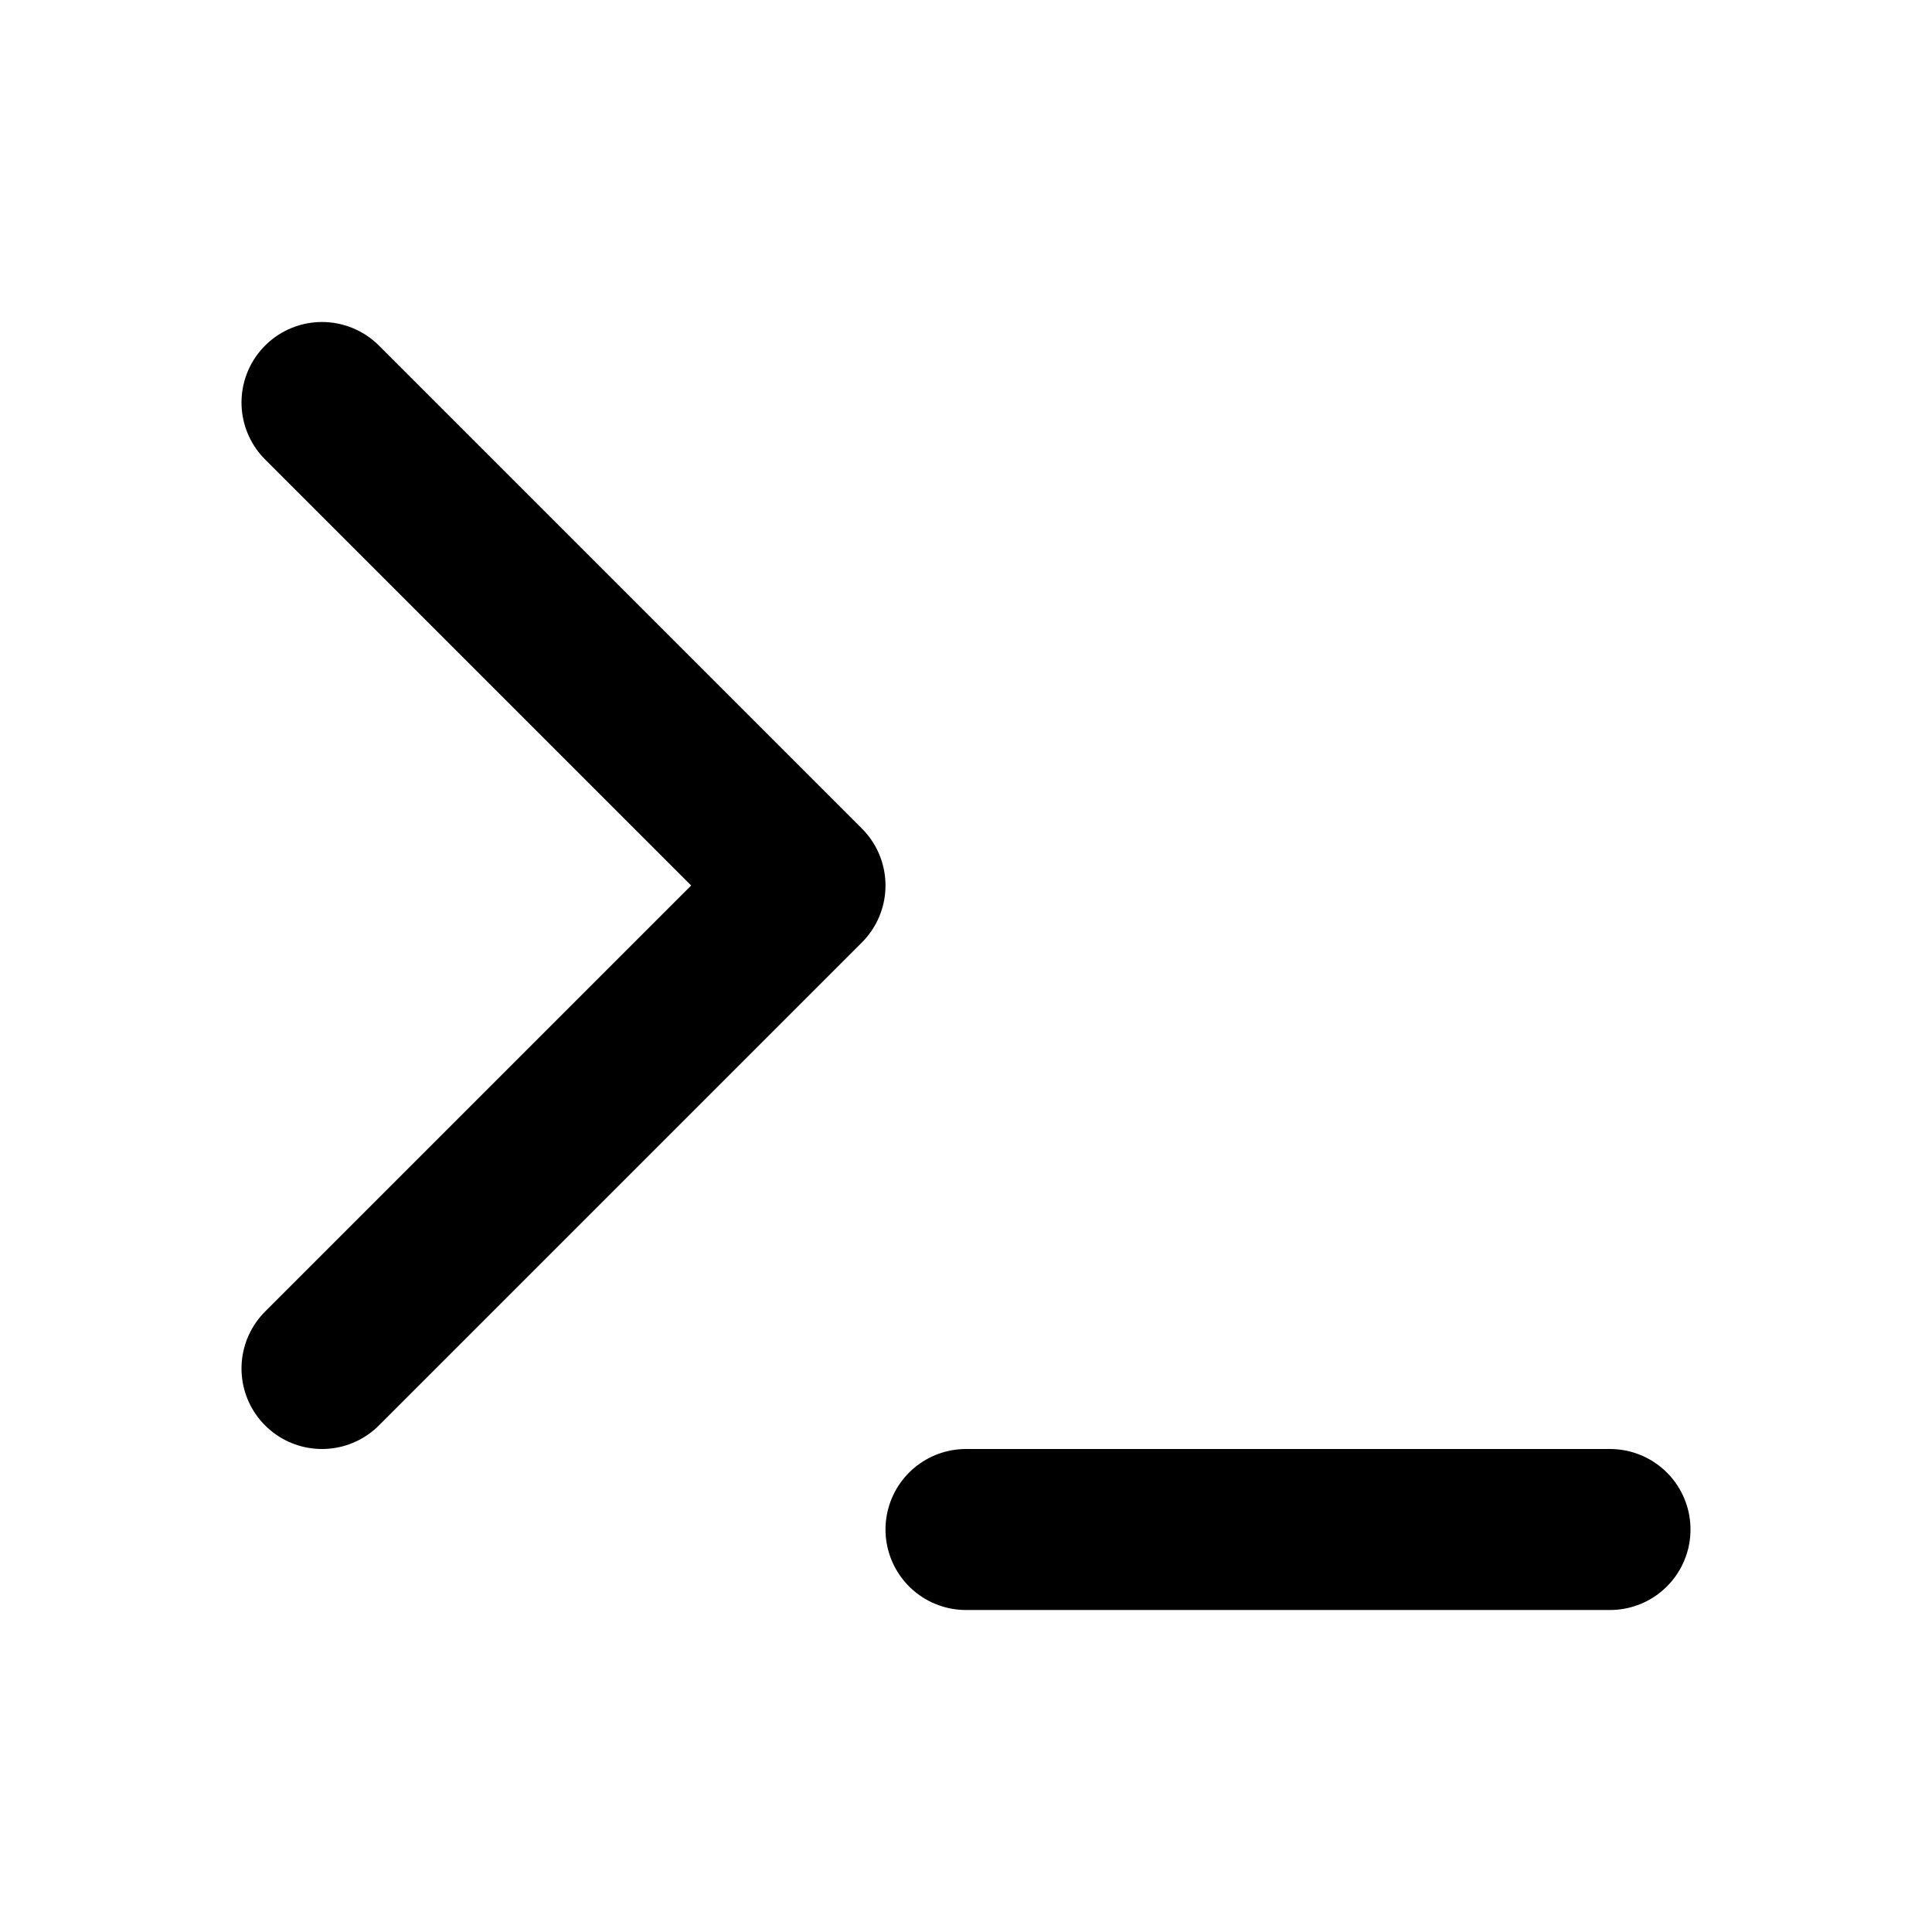
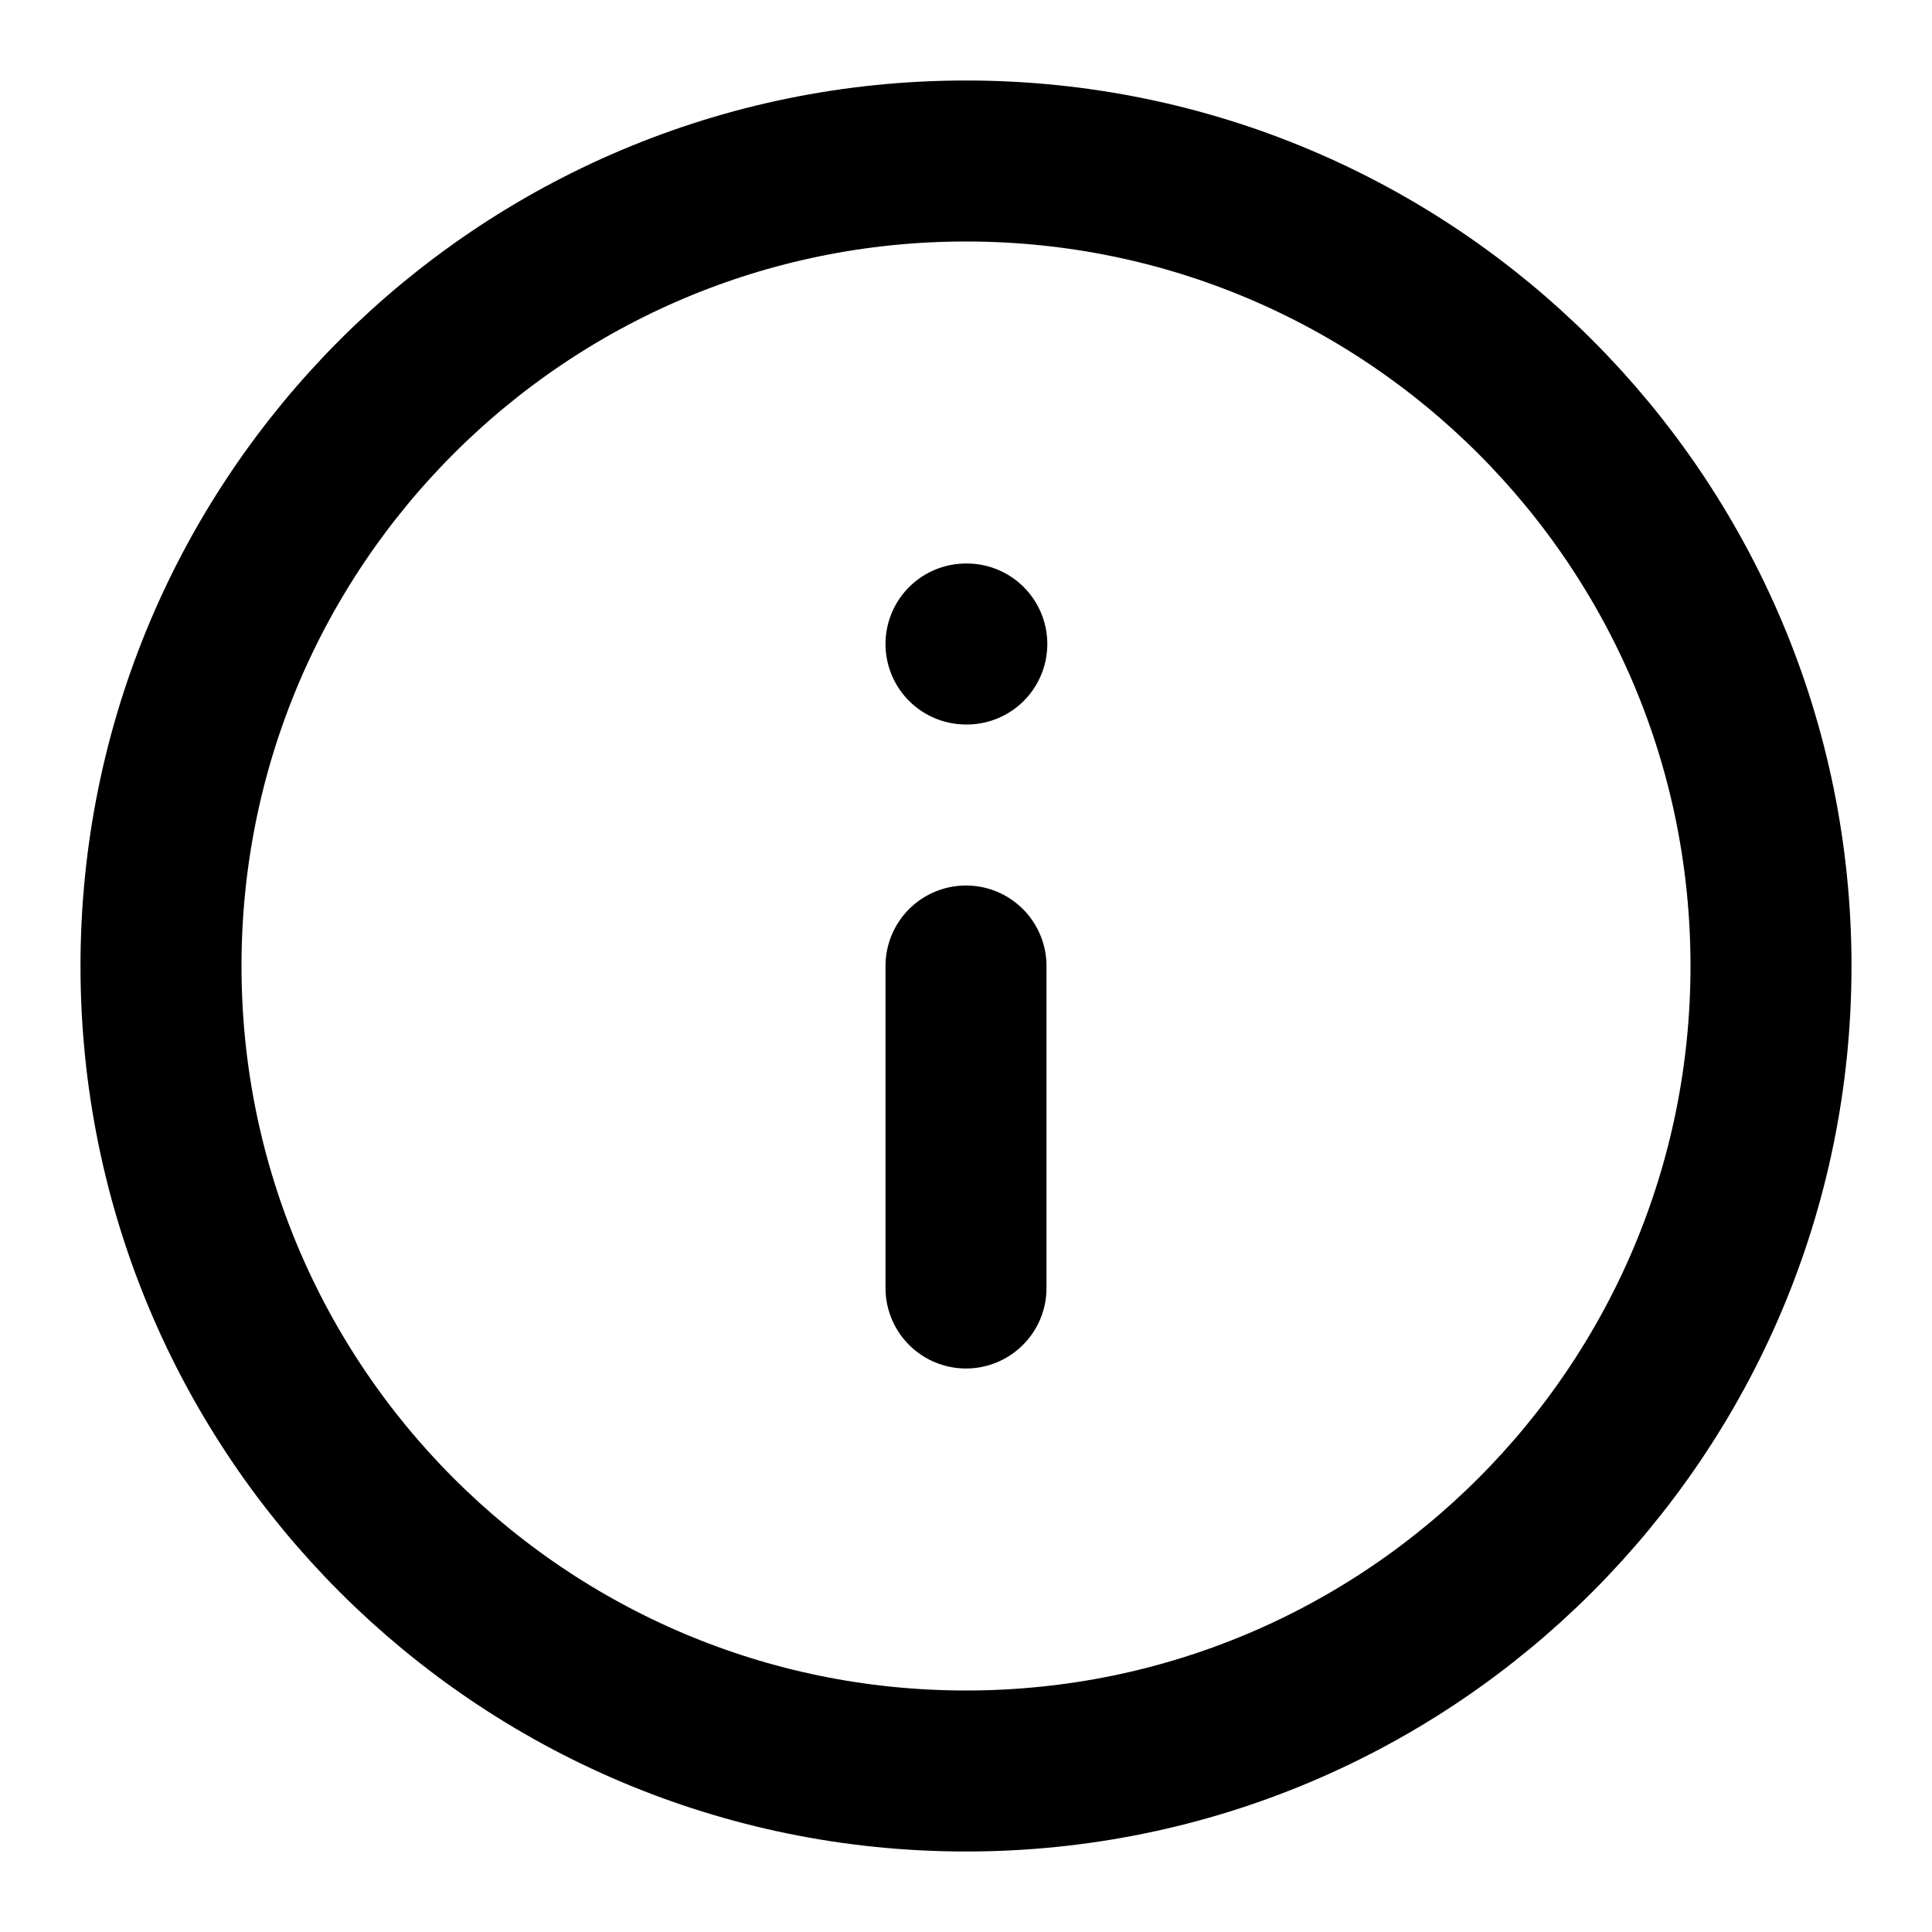
- <svg xmlns="http://www.w3.org/2000/svg" class="lucide lucide-terminal" width="24" height="24" viewBox="0 0 24 24" fill="none" stroke="currentColor" stroke-width="2" stroke-linecap="round" stroke-linejoin="round">
-   <path d="M12 19h8" />
-   <path d="m4 17 6-6-6-6" />
+ <svg xmlns="http://www.w3.org/2000/svg" class="lucide lucide-info" width="24" height="24" viewBox="0 0 24 24" fill="none" stroke="currentColor" stroke-width="2" stroke-linecap="round" stroke-linejoin="round">
+   <circle cx="12" cy="12" r="10" />
+   <path d="M12 16v-4" />
+   <path d="M12 8h.01" />
</svg>
